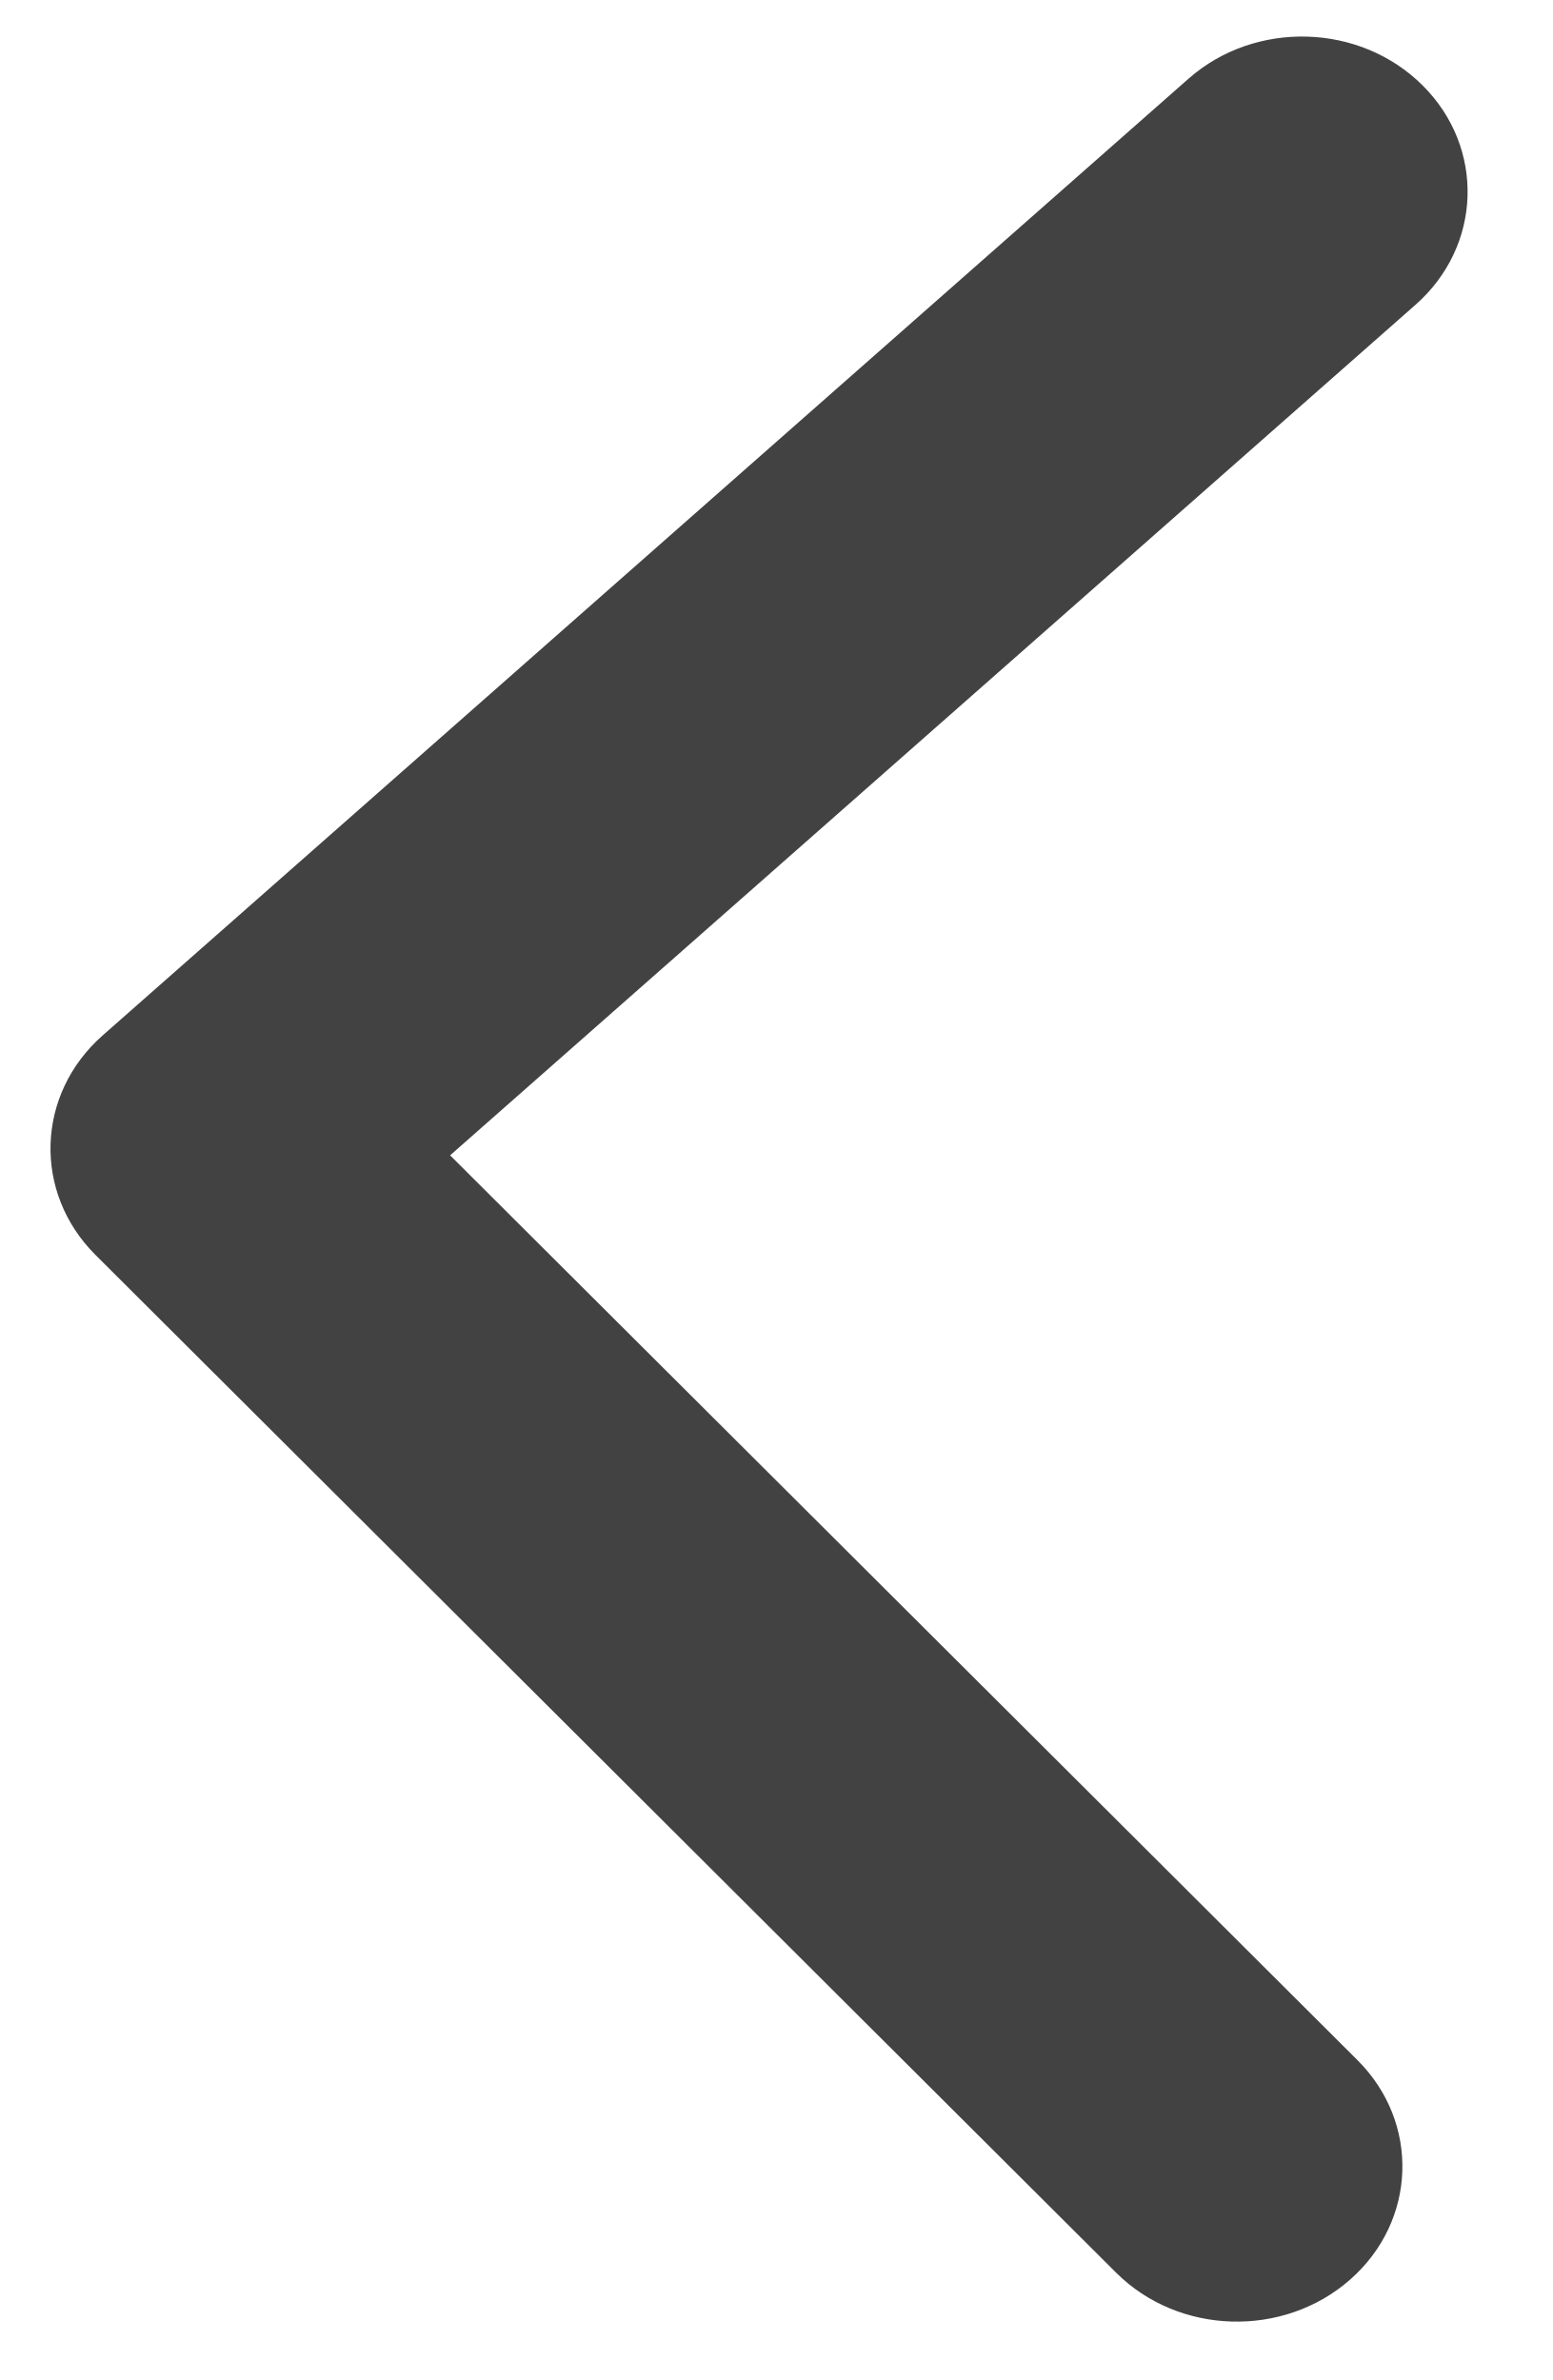
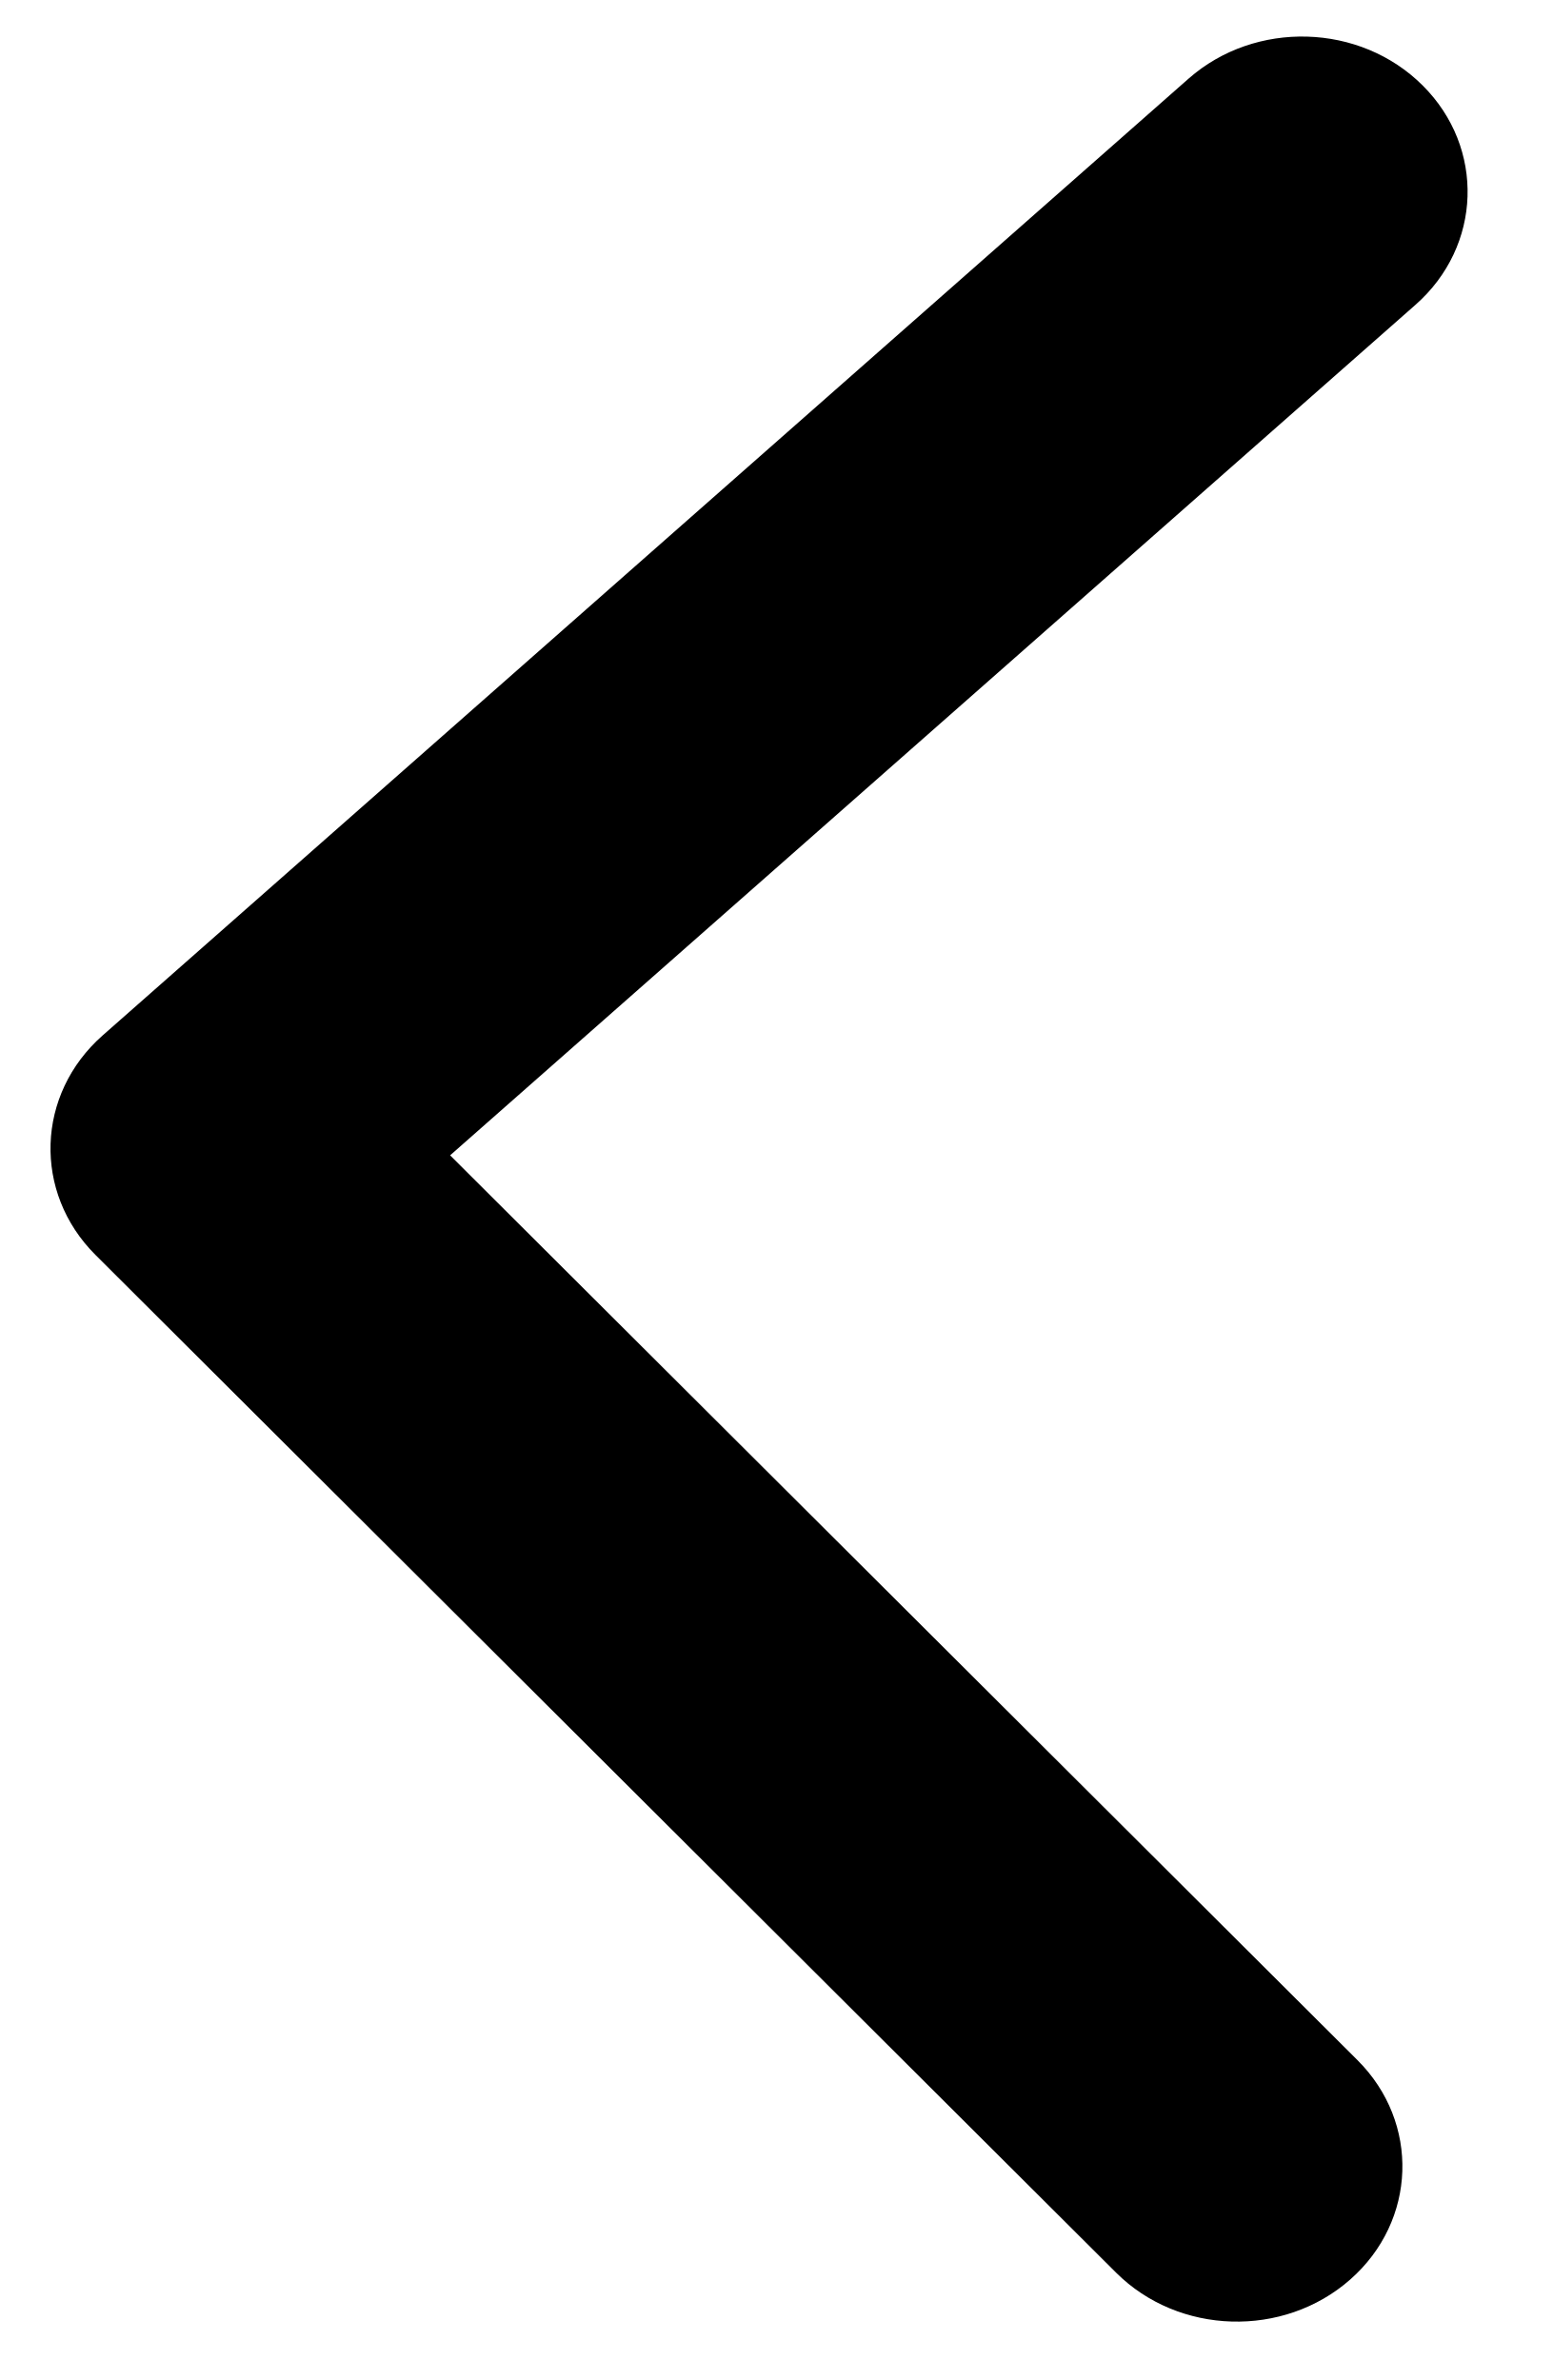
- <svg xmlns="http://www.w3.org/2000/svg" width="15" height="23" viewBox="0 0 15 23" fill="none">
-   <path d="M0.992 10.006C0.348 10.574 0.317 11.523 0.922 12.127L10.784 21.963C11.39 22.567 12.402 22.596 13.046 22.029C13.69 21.462 13.721 20.512 13.116 19.909L4.349 11.165L13.676 2.946C14.32 2.379 14.351 1.429 13.746 0.826C13.141 0.222 12.128 0.193 11.484 0.76L0.992 10.006ZM2.038 12.599L5.238 12.691L2.655 12.127L2.137 9.6L2.038 12.599Z" fill="#424242" />
+ <svg xmlns="http://www.w3.org/2000/svg" width="15" height="23" viewBox="0 0 15 23">
+   <path d="M0.992 10.006C0.348 10.574 0.317 11.523 0.922 12.127L10.784 21.963C11.39 22.567 12.402 22.596 13.046 22.029C13.69 21.462 13.721 20.512 13.116 19.909L4.349 11.165L13.676 2.946C14.32 2.379 14.351 1.429 13.746 0.826C13.141 0.222 12.128 0.193 11.484 0.76L0.992 10.006ZM2.038 12.599L5.238 12.691L2.655 12.127L2.137 9.6L2.038 12.599Z" />
</svg>
